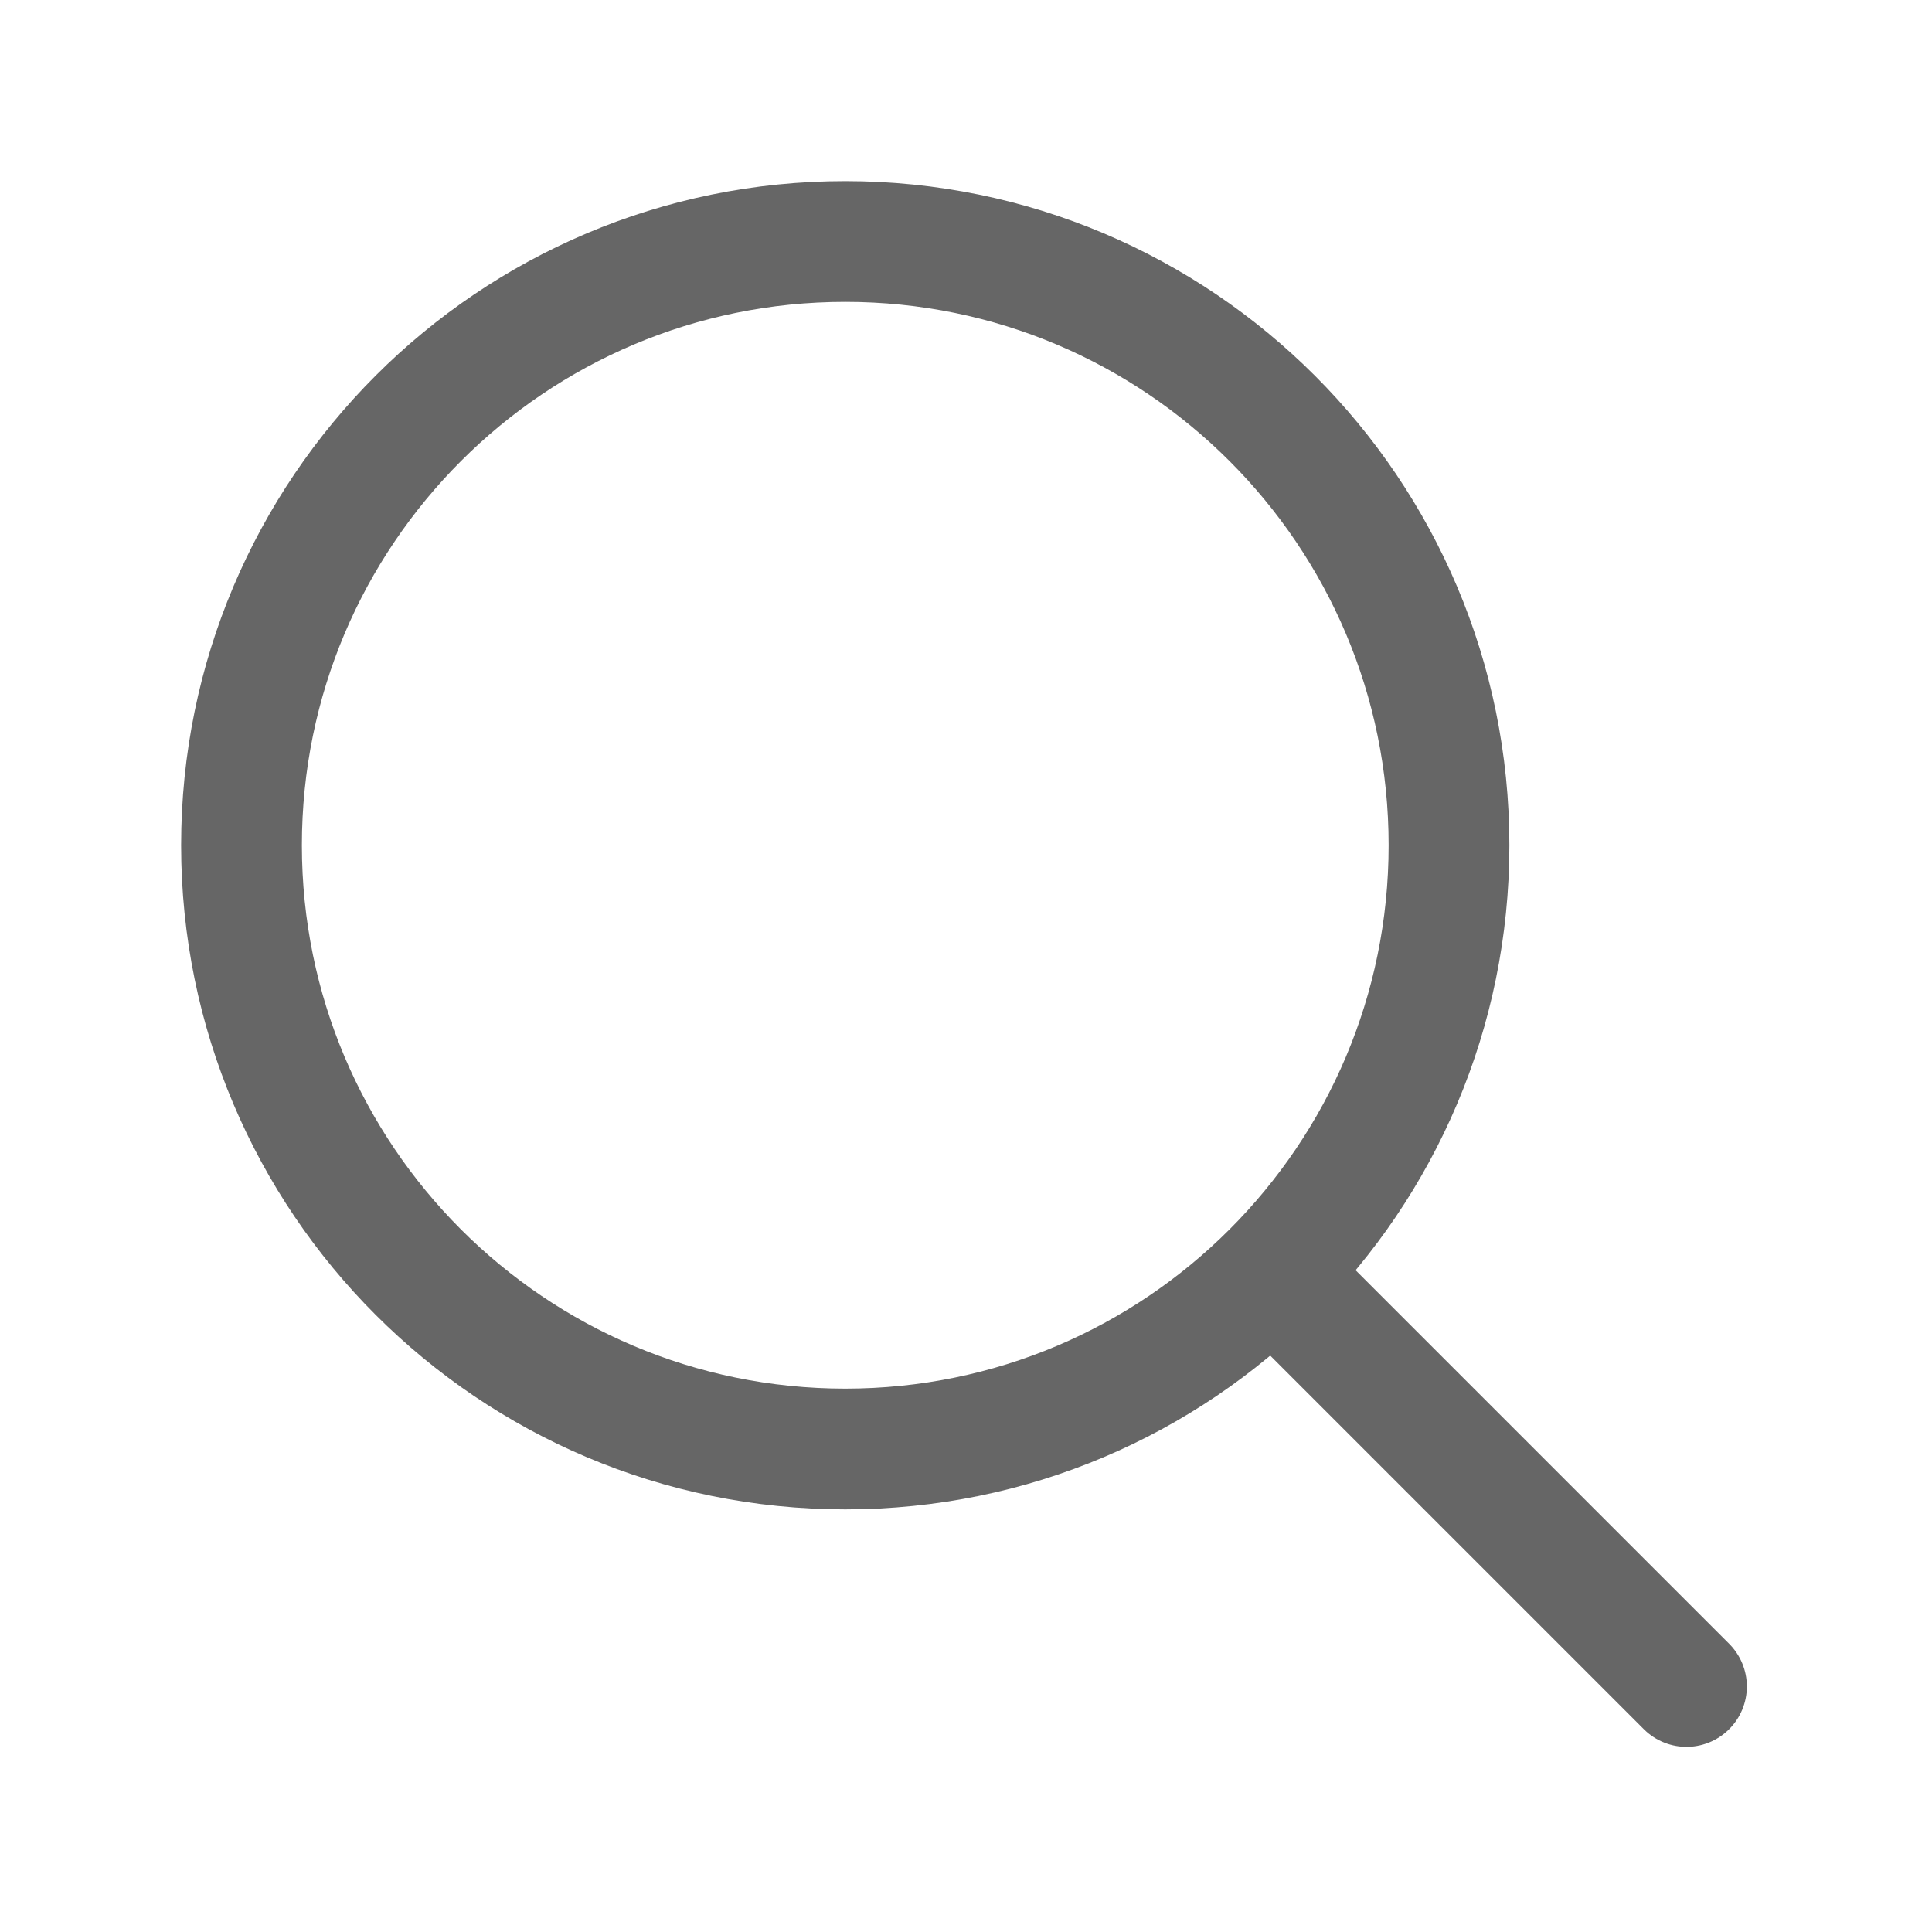
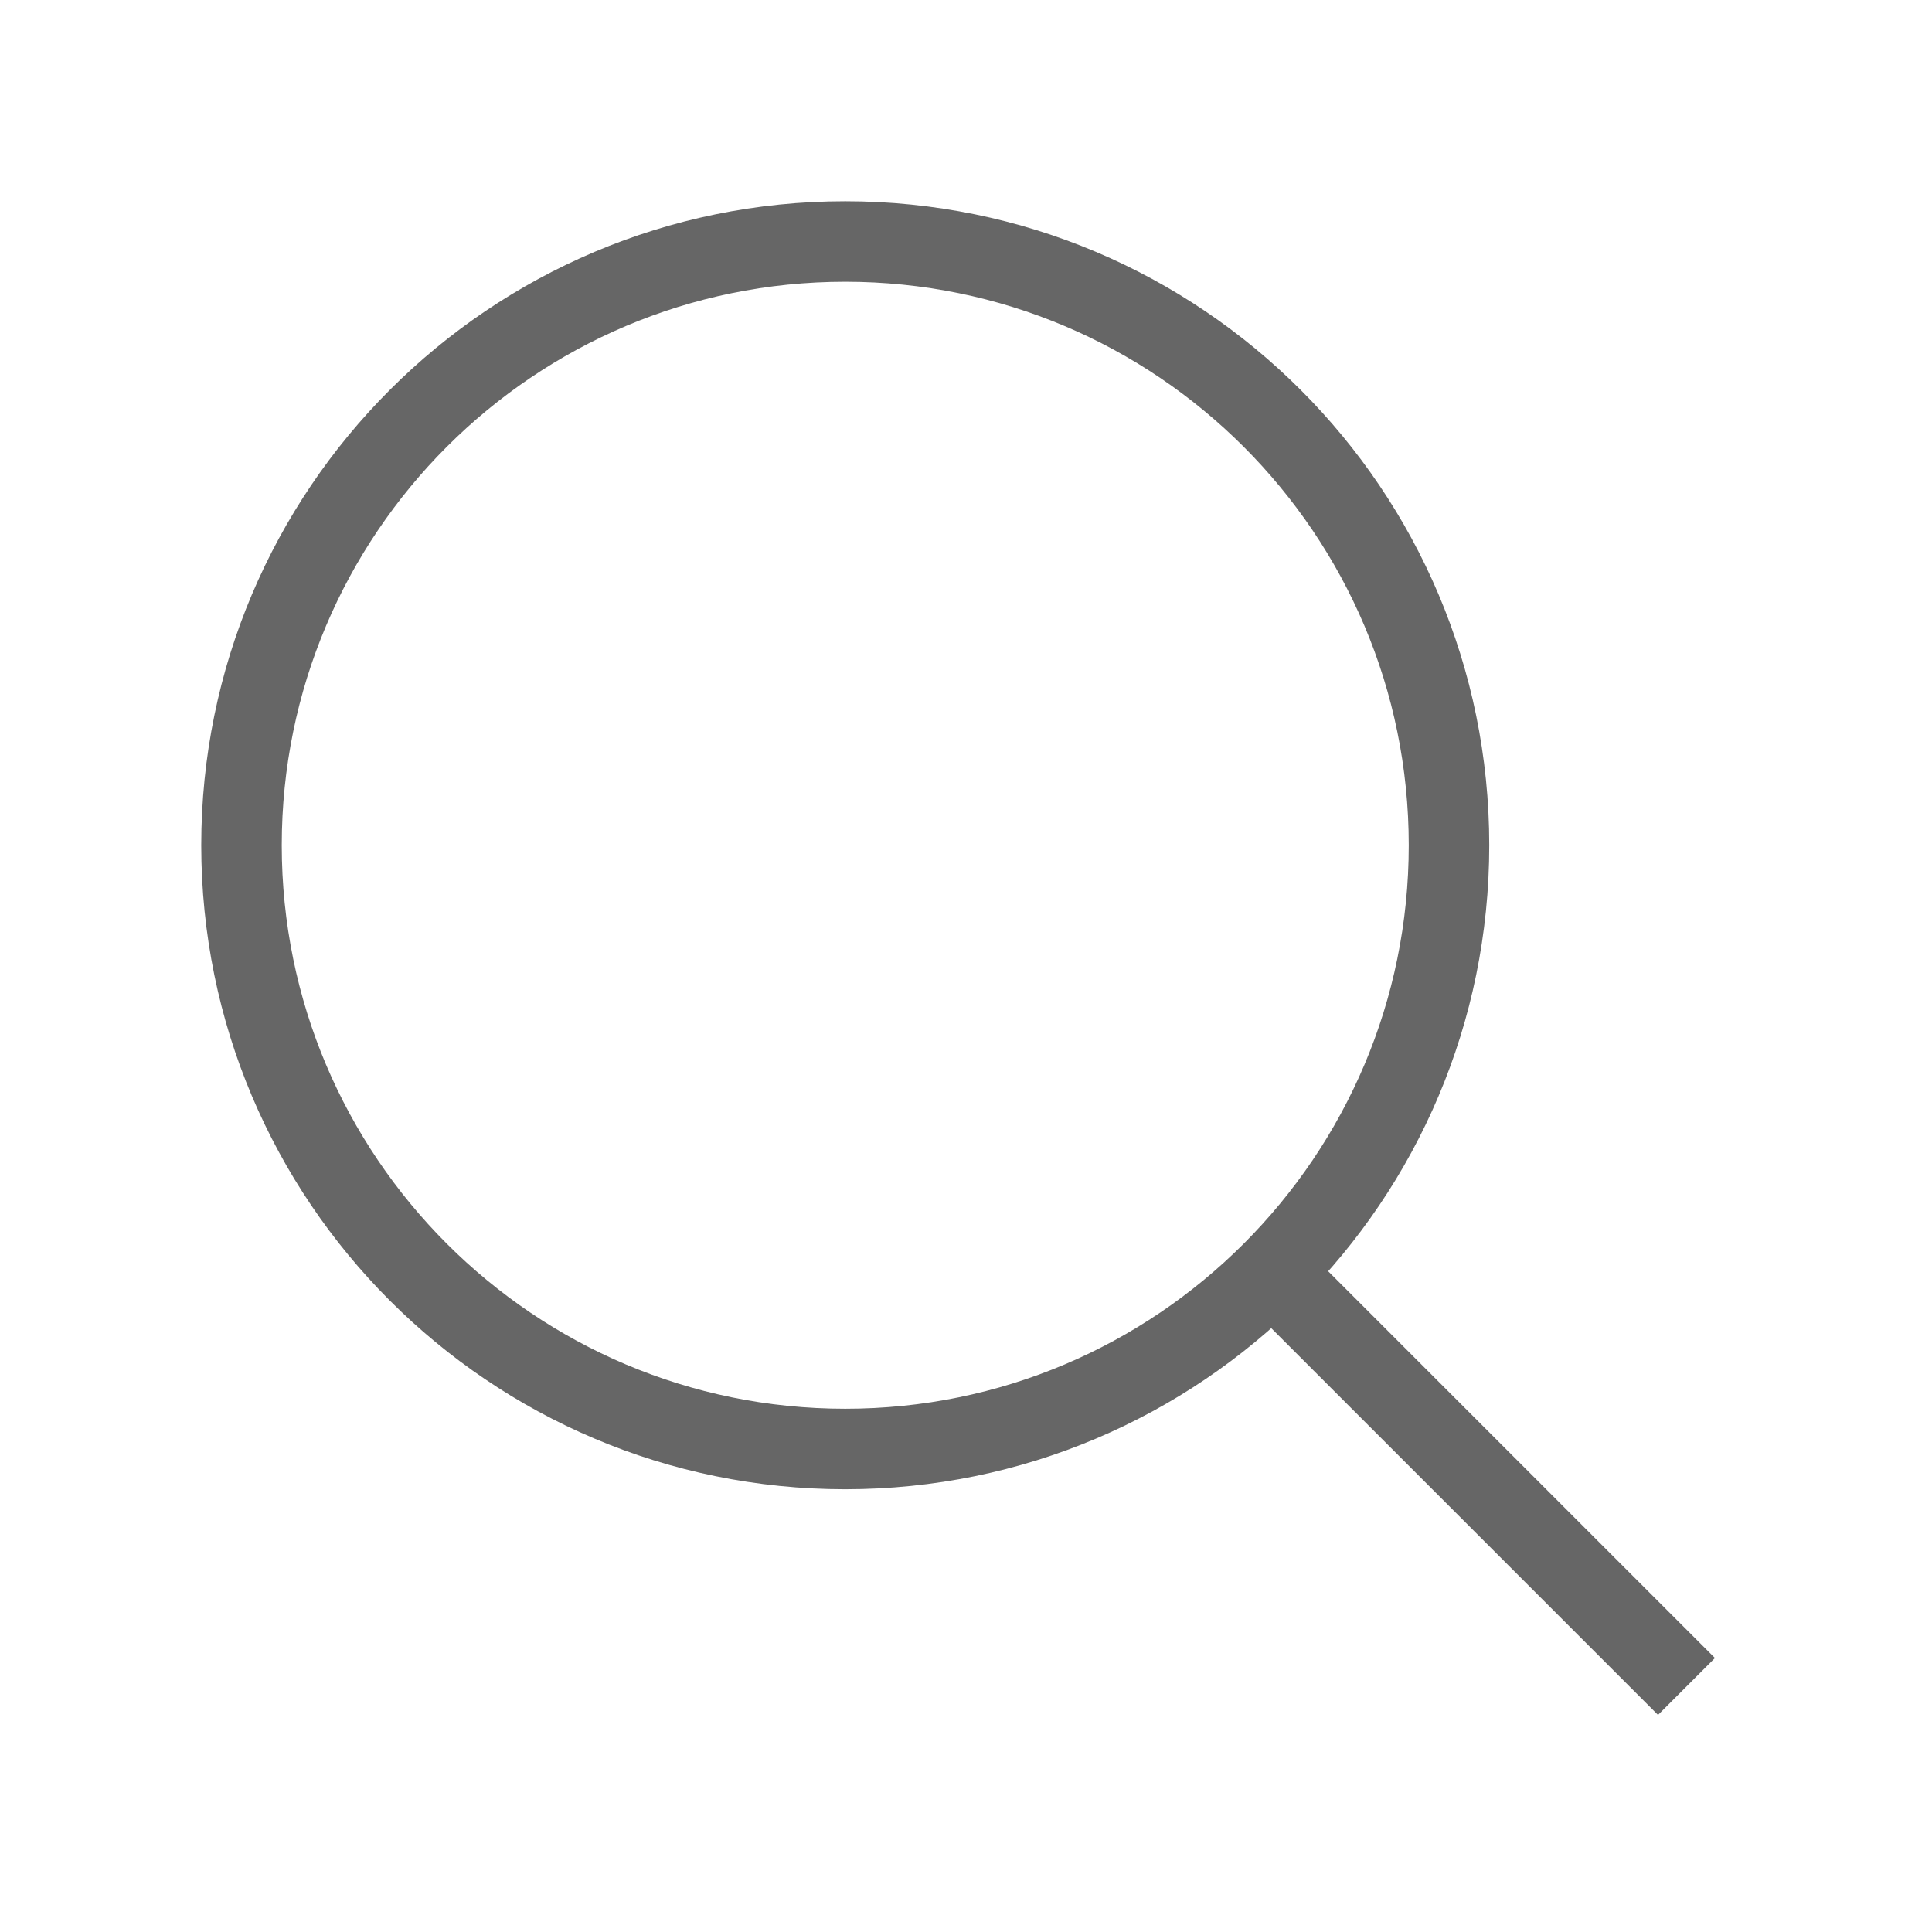
<svg xmlns="http://www.w3.org/2000/svg" width="16" height="16" viewBox="0 0 24 24">
-   <path d="M10.5 18a7.5 7.5 0 1 1 0-15 7.5 7.5 0 0 1 0 15Zm10.45 2.95L16 16l4.95 4.95Z" class="icon_svg-stroke" stroke="#666" stroke-width="1.5" fill="none" stroke-linecap="round" stroke-linejoin="round" />
+   <path d="M10.5 18a7.5 7.5 0 1 1 0-15 7.5 7.5 0 0 1 0 15Zm10.45 2.95L16 16l4.95 4.95Z" stroke="#666" strokeWidth="1.5" fill="none" strokeLinecap="round" strokeLinejoin="round" />
</svg>
